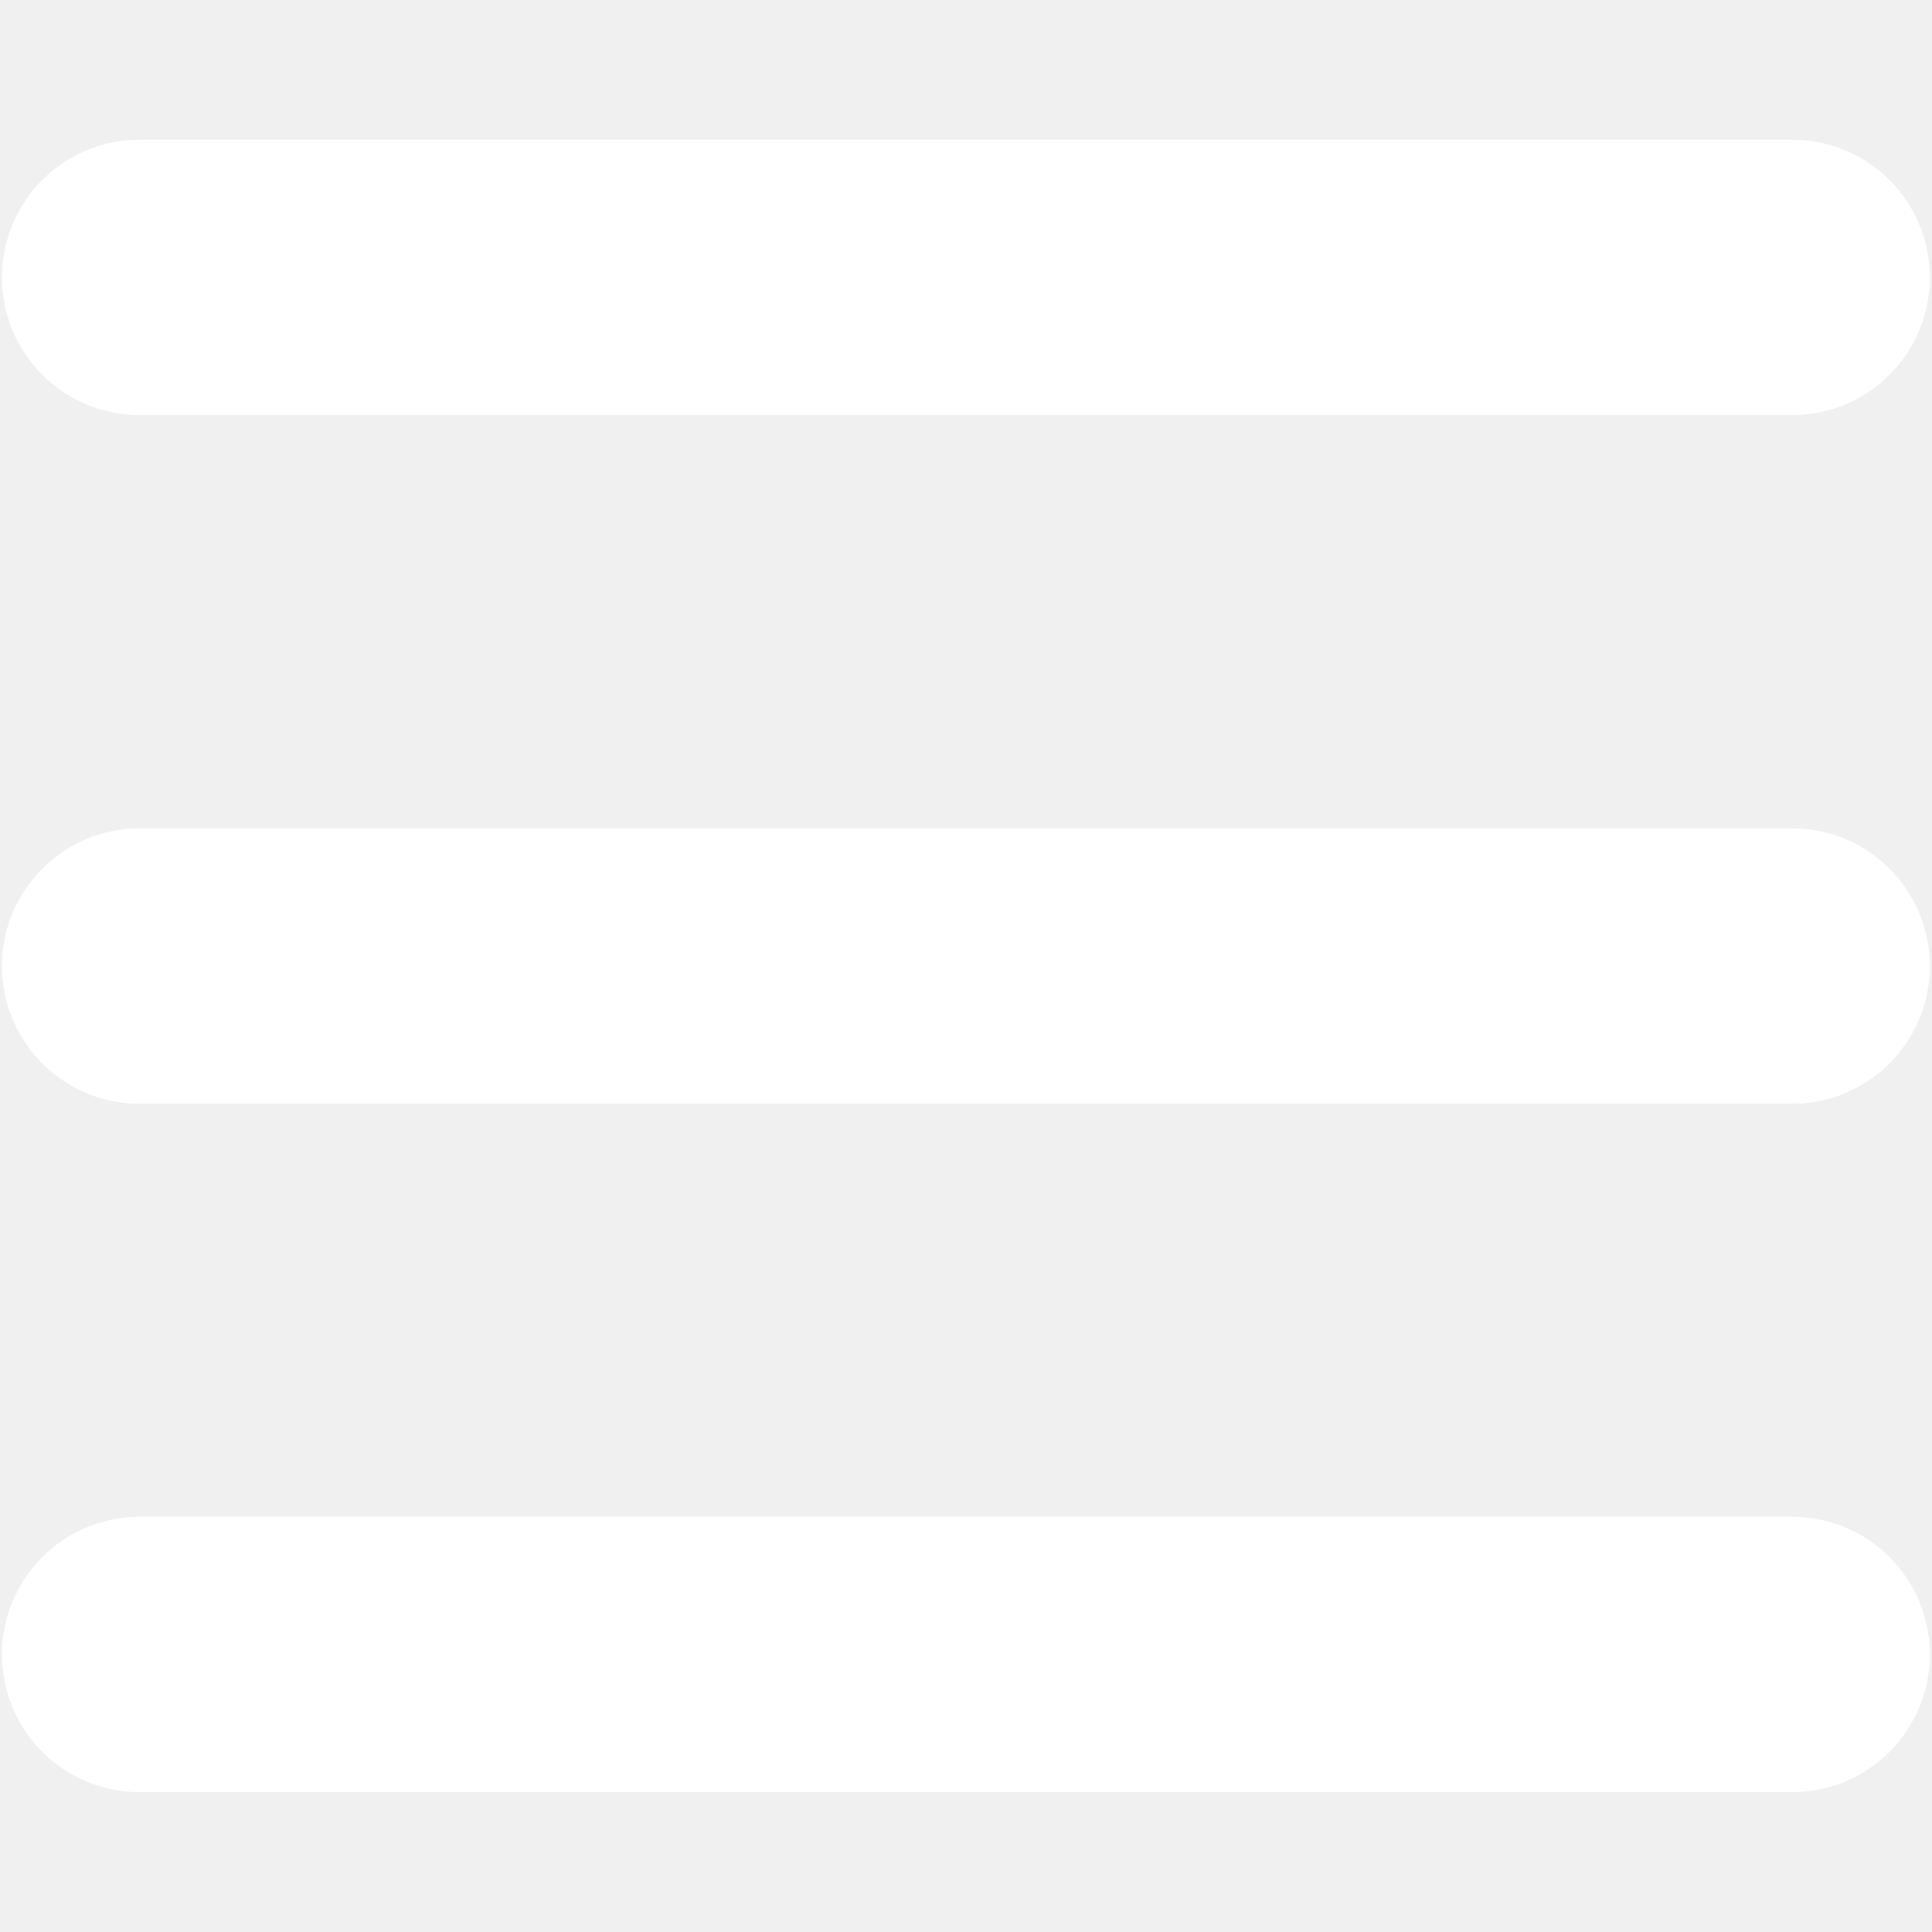
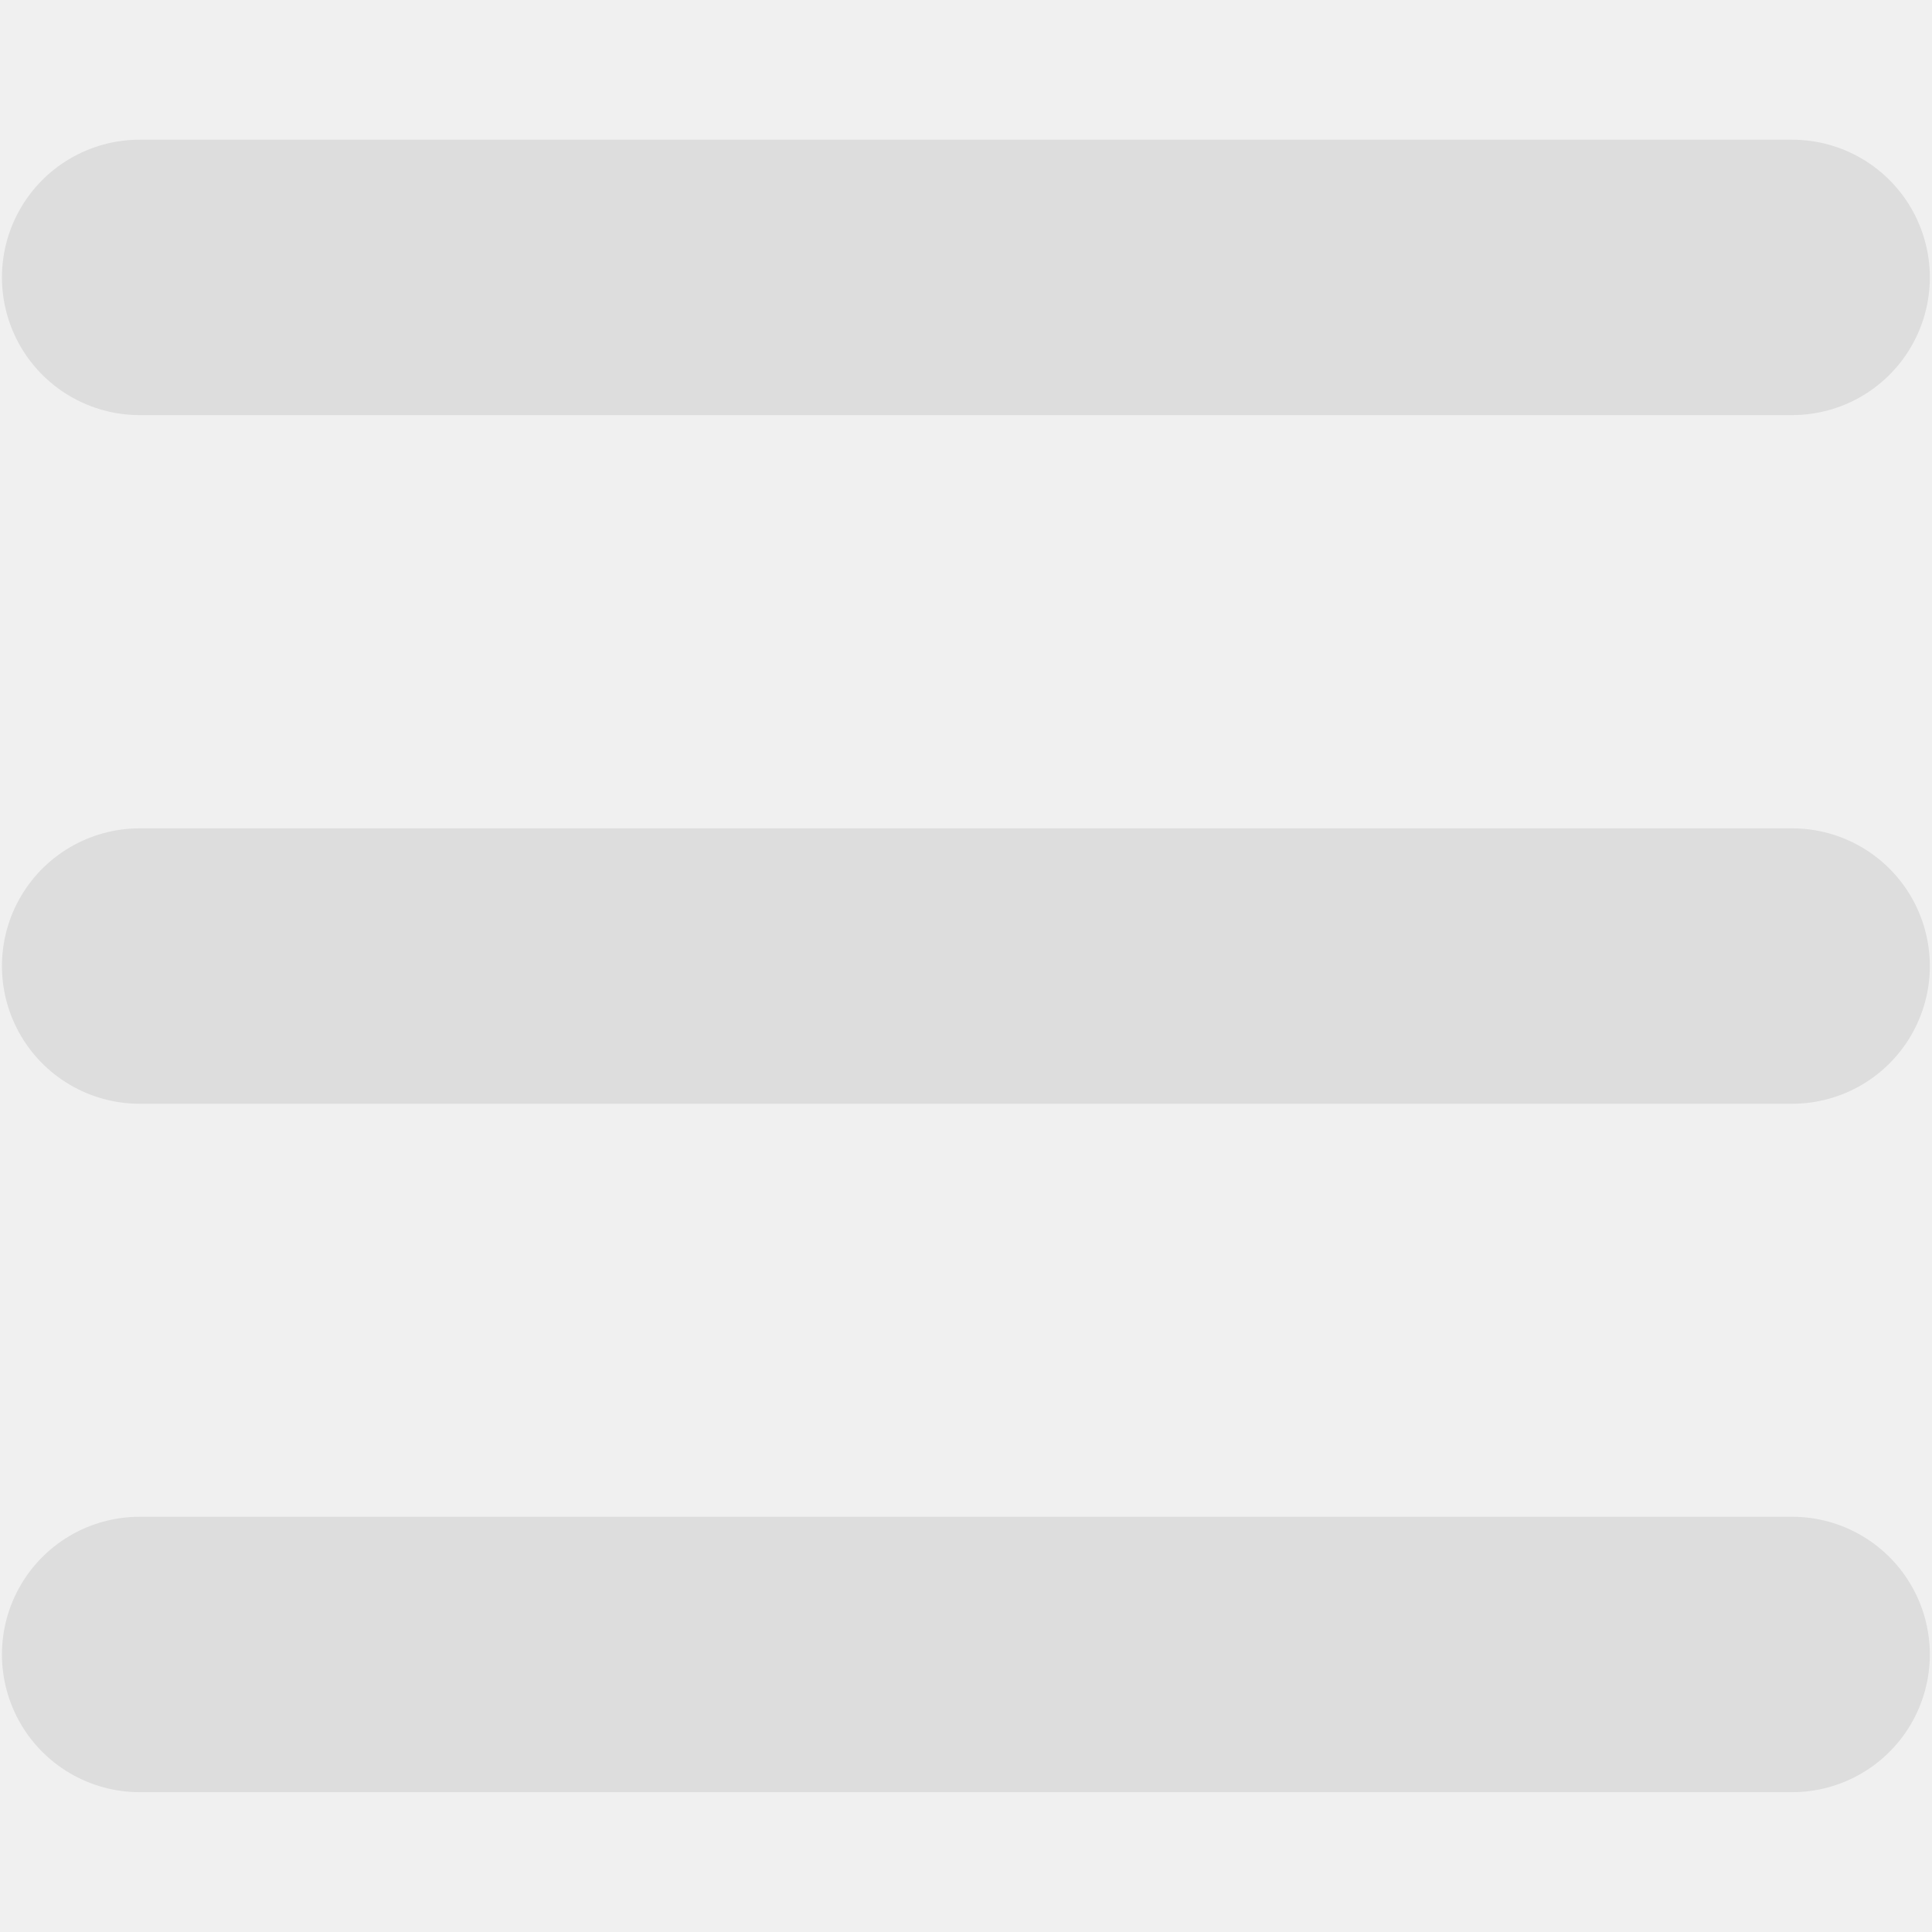
<svg xmlns="http://www.w3.org/2000/svg" width="32" height="32" viewBox="0 0 8.467 8.467" version="1.1" id="svg1789">
  <defs id="defs1783">
    </defs>
  <g id="layer1" transform="translate(0,-288.5333)">
-     <path style="fill:none;stroke:#ffffff;stroke-width:1.207;stroke-linecap:round;stroke-linejoin:miter;stroke-miterlimit:4;stroke-dasharray:none;stroke-opacity:1" d="m 0.612,292.767 c 2.414,0 4.829,0 7.242,0" id="path2355" />
-     <path style="fill:none;stroke:#ffffff;stroke-width:1.207;stroke-linecap:round;stroke-linejoin:miter;stroke-miterlimit:4;stroke-dasharray:none;stroke-opacity:1" d="m 0.612,289.749 c 2.414,0 4.829,0 7.242,0" id="path2355-8" />
-     <path style="fill:none;stroke:#ffffff;stroke-width:1.207;stroke-linecap:round;stroke-linejoin:miter;stroke-miterlimit:4;stroke-dasharray:none;stroke-opacity:1" d="m 0.612,295.784 c 2.414,0 4.829,0 7.242,0" id="path2355-8-3" />
+     <path style="fill:none;stroke:#DDD;stroke-width:1.207;stroke-linecap:round;stroke-linejoin:miter;stroke-miterlimit:4;stroke-dasharray:none;stroke-opacity:1" d="m 0.612,292.767 c 2.414,0 4.829,0 7.242,0" id="path2355" />
+     <path style="fill:none;stroke:#DDD;stroke-width:1.207;stroke-linecap:round;stroke-linejoin:miter;stroke-miterlimit:4;stroke-dasharray:none;stroke-opacity:1" d="m 0.612,289.749 c 2.414,0 4.829,0 7.242,0" id="path2355-8" />
+     <path style="fill:none;stroke:#DDD;stroke-width:1.207;stroke-linecap:round;stroke-linejoin:miter;stroke-miterlimit:4;stroke-dasharray:none;stroke-opacity:1" d="m 0.612,295.784 c 2.414,0 4.829,0 7.242,0" id="path2355-8-3" />
  </g>
</svg>
